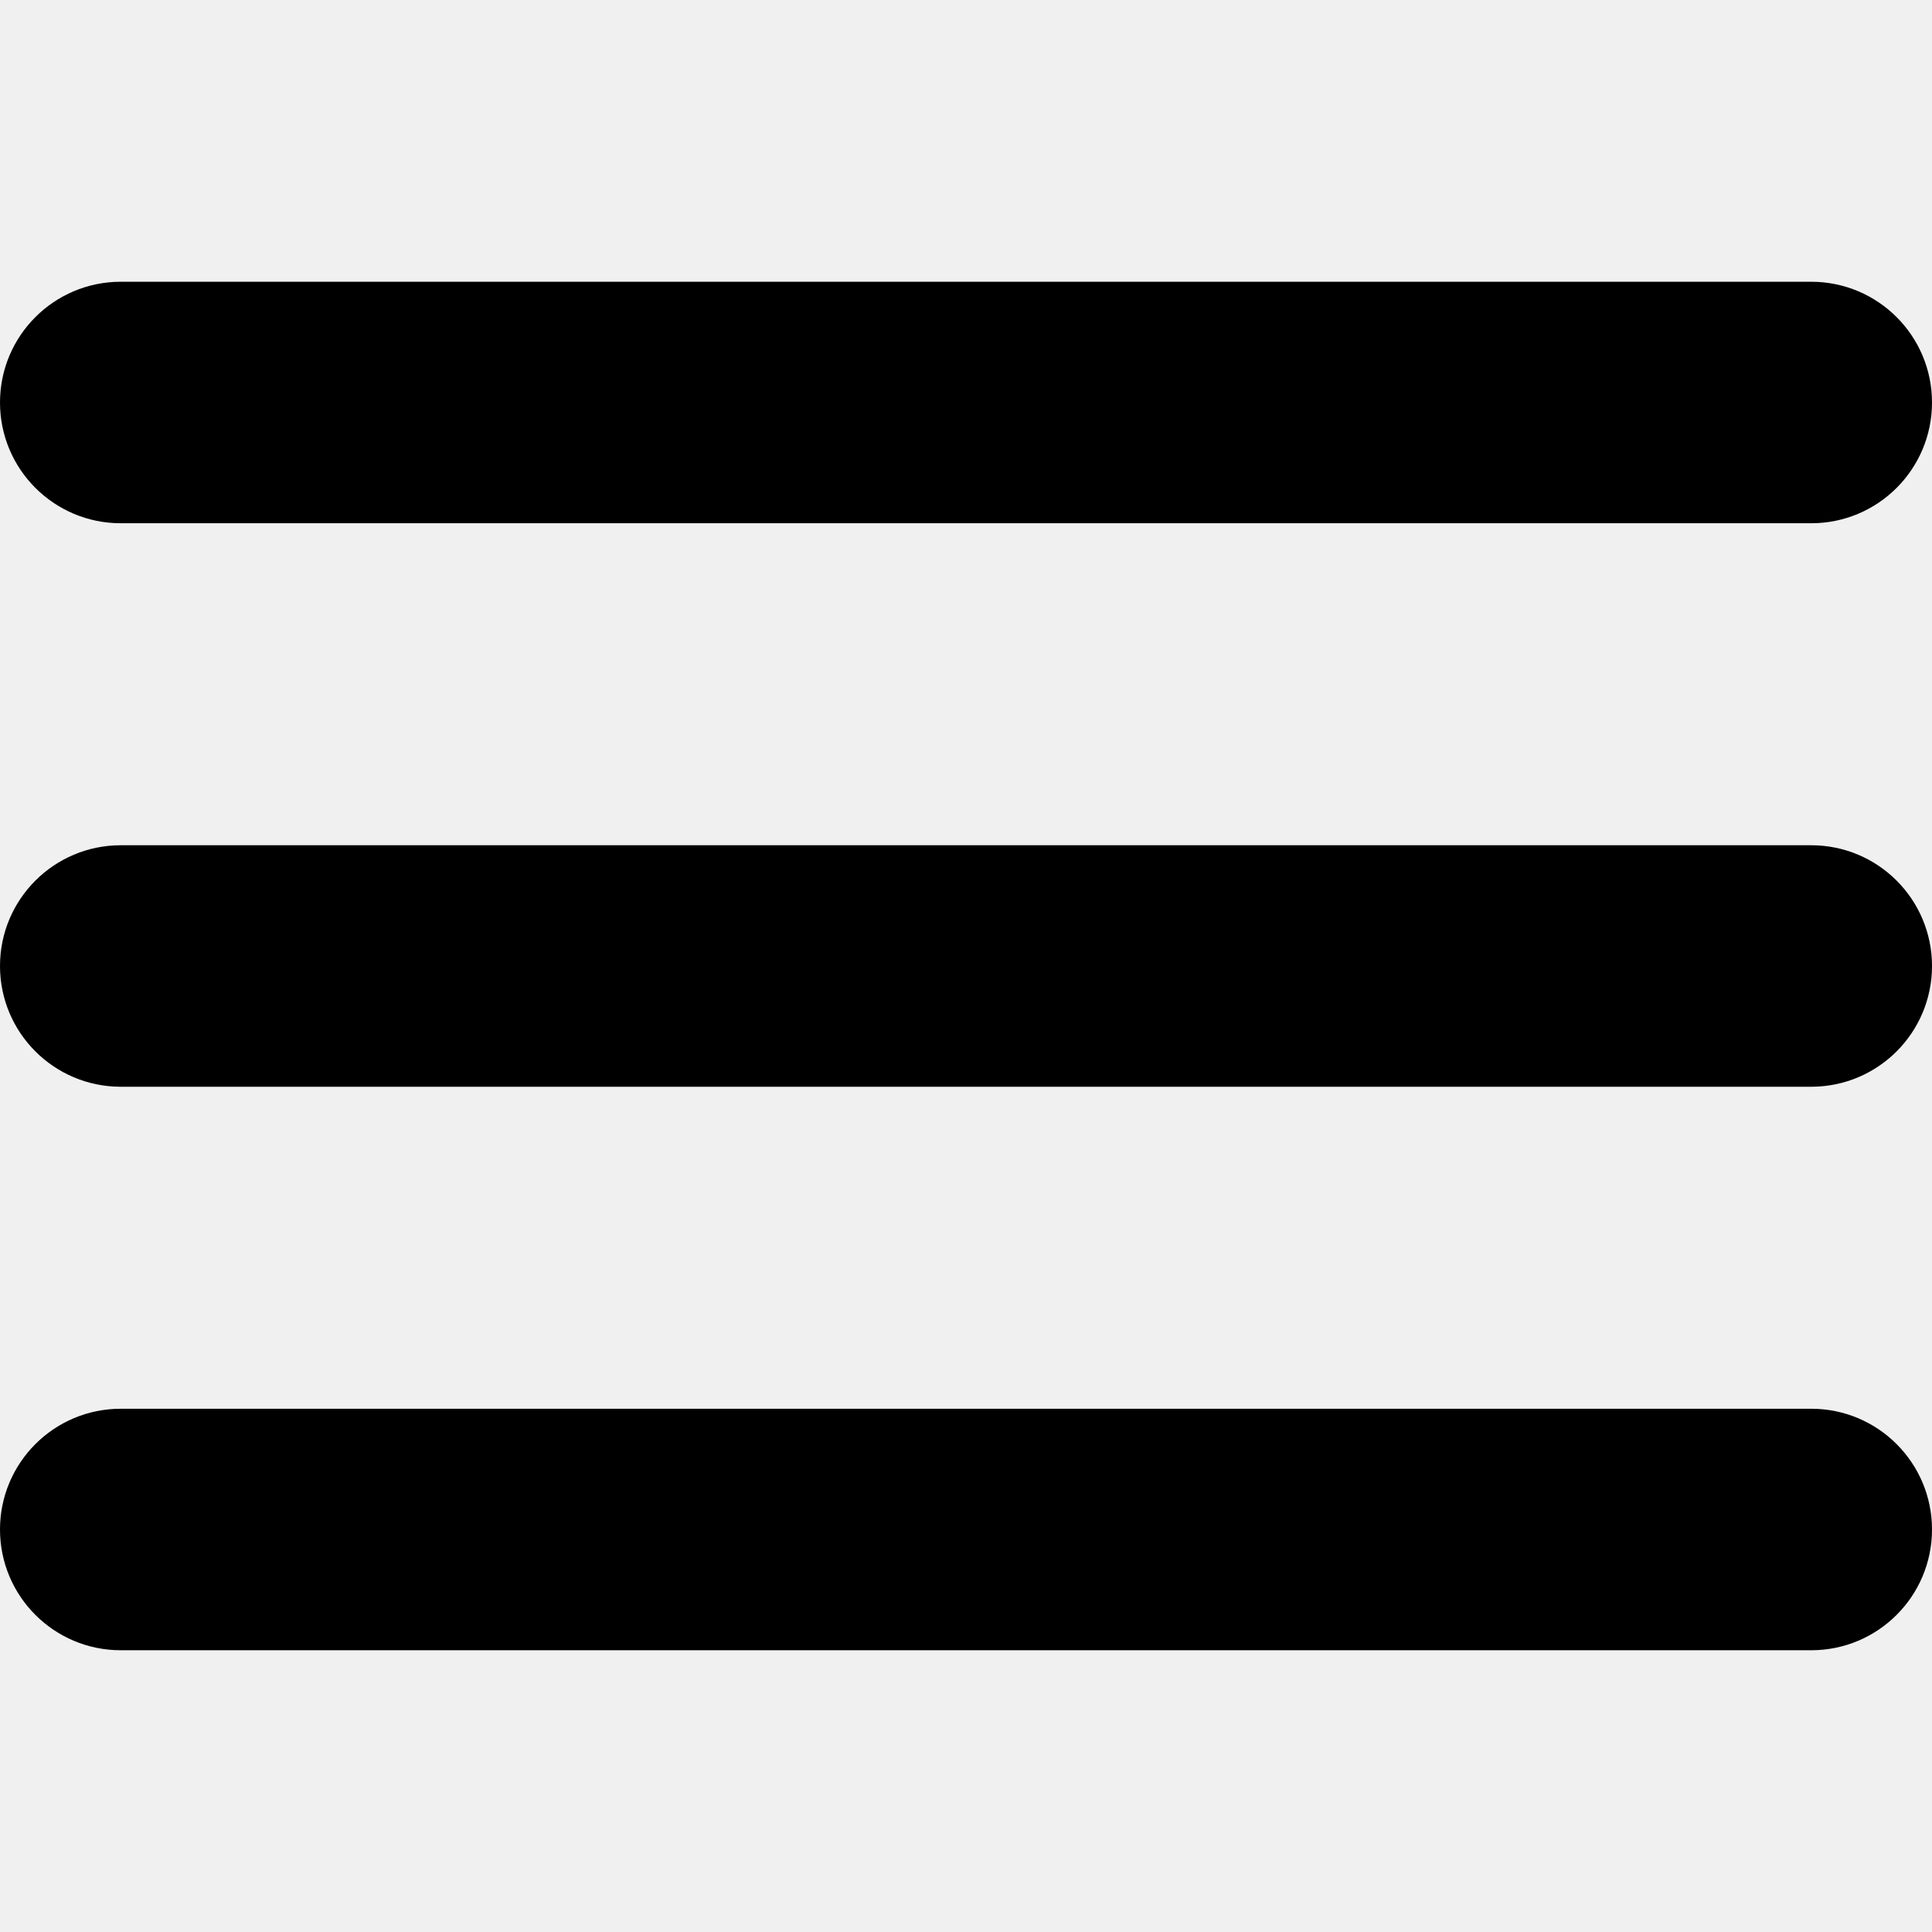
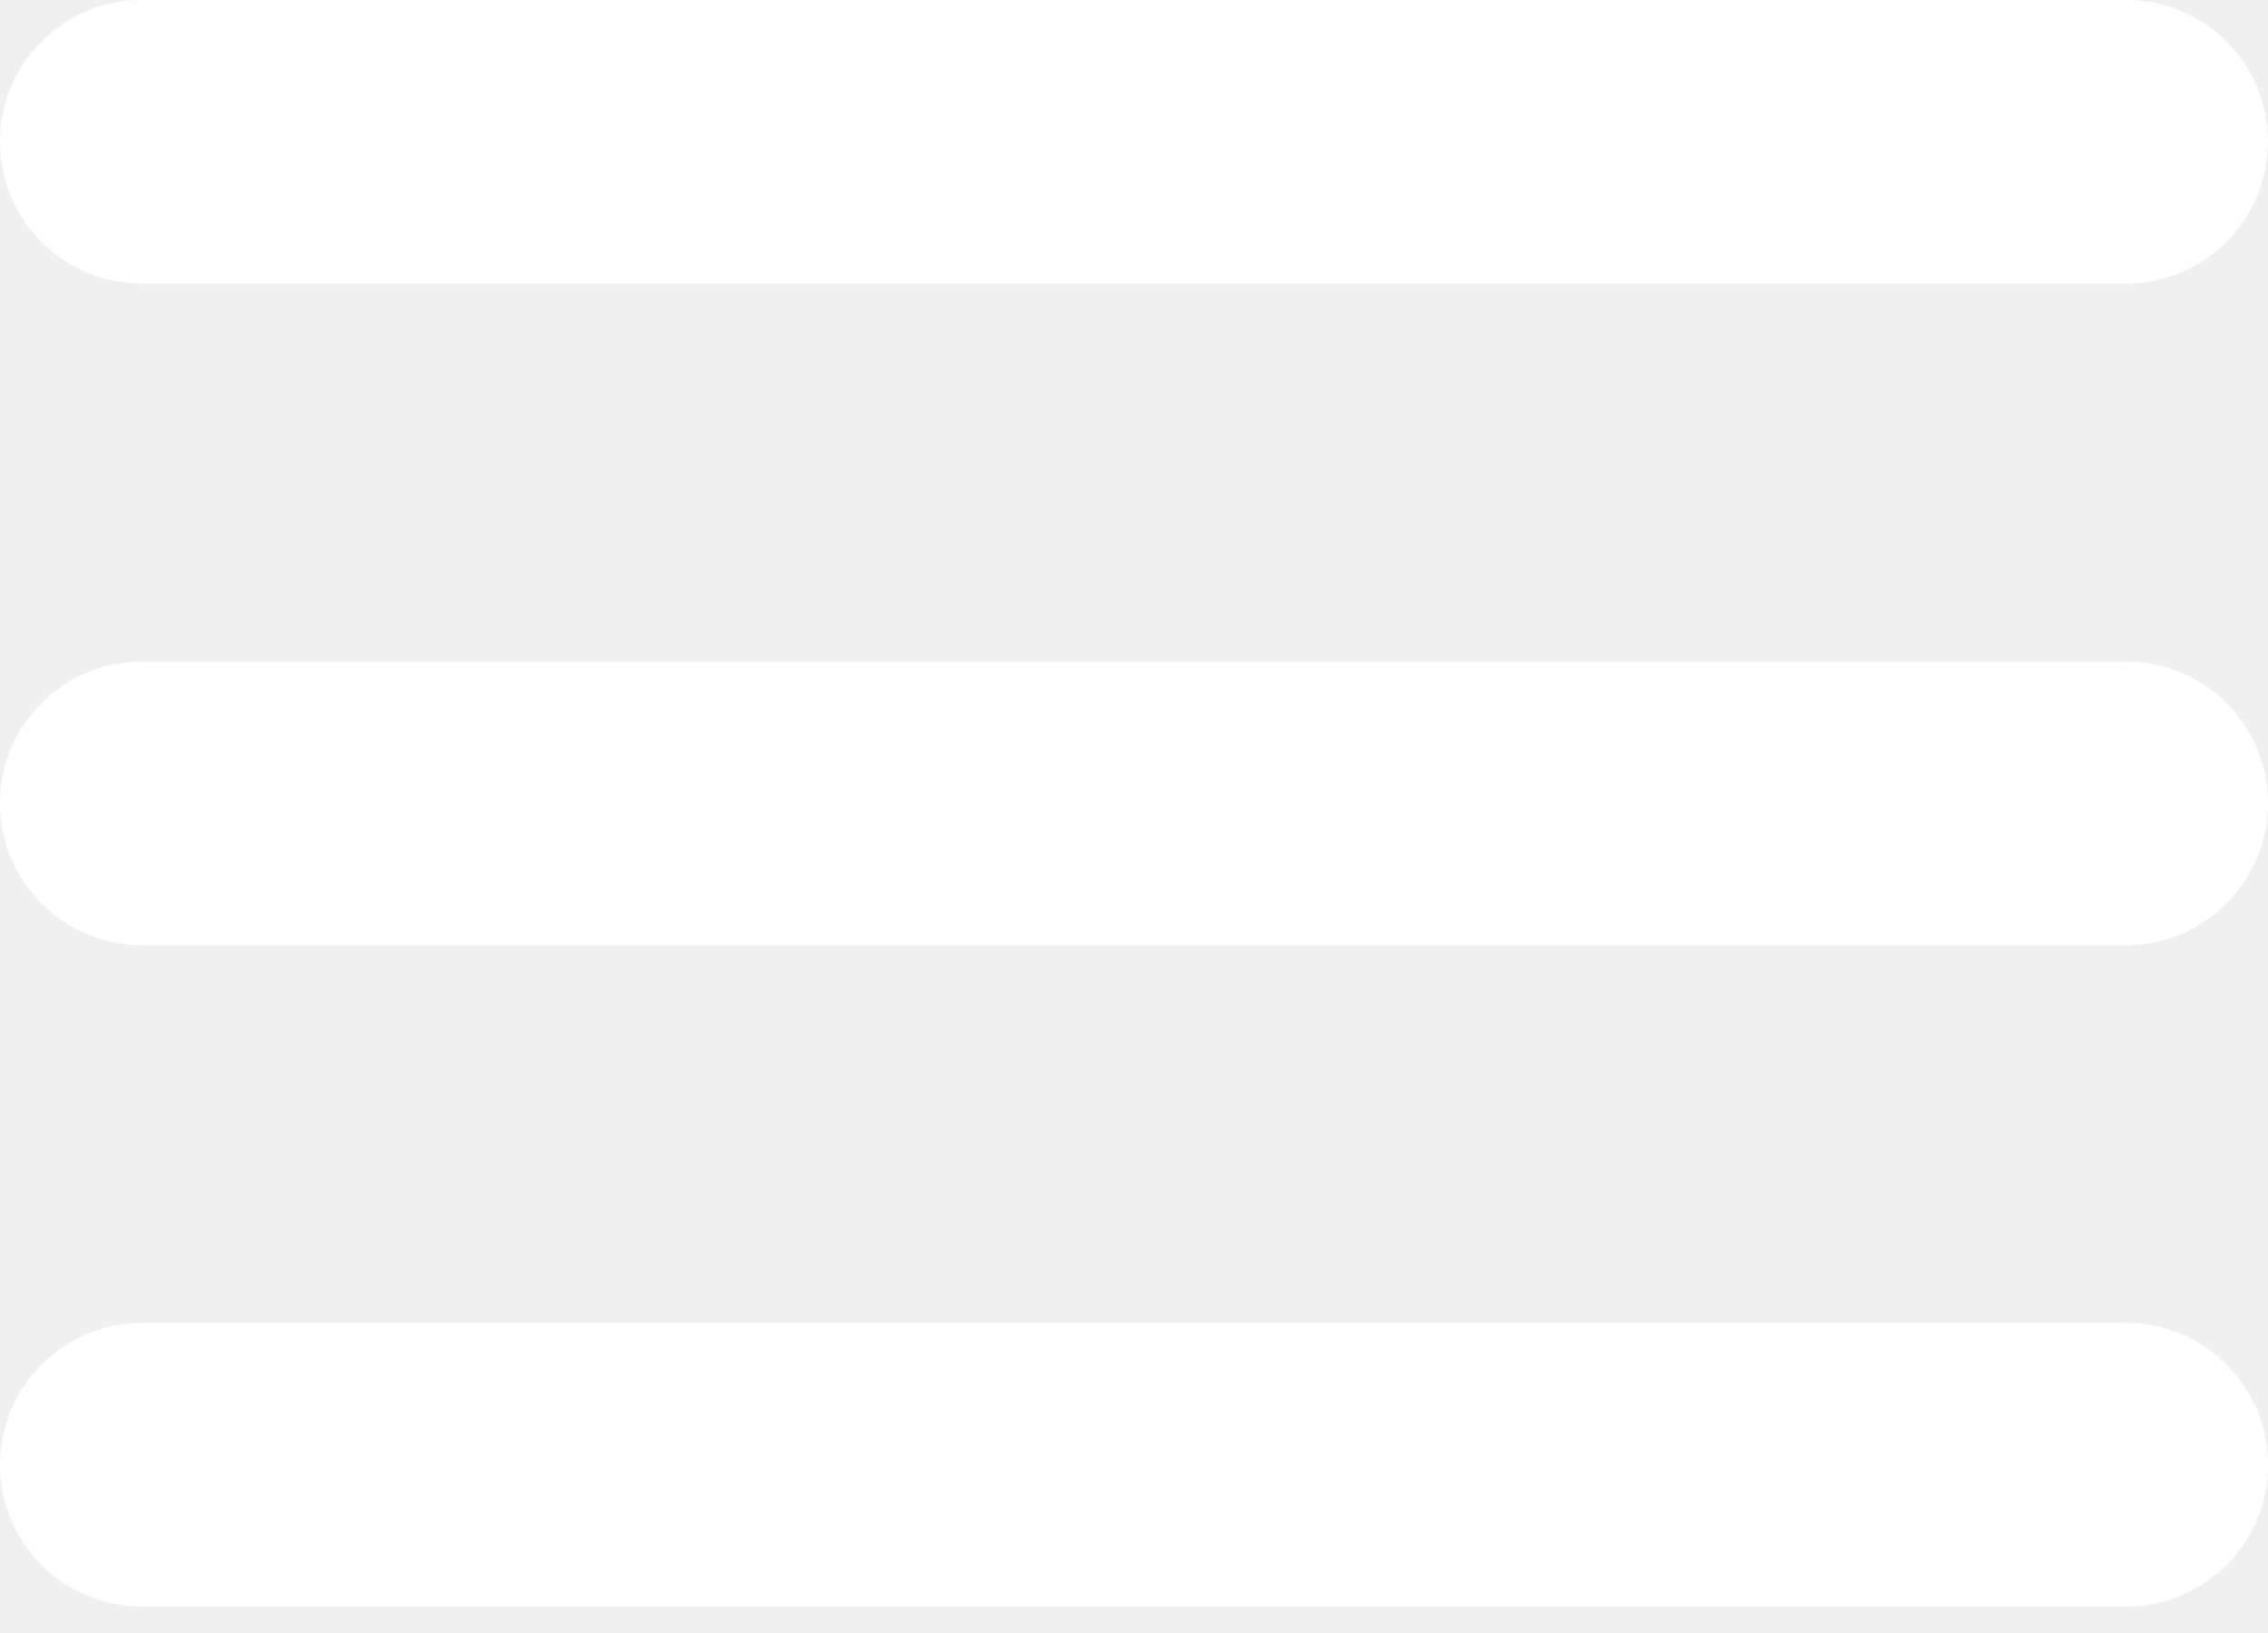
- <svg xmlns="http://www.w3.org/2000/svg" version="1.1" id="Capa_1" x="0px" y="0px" viewBox="0 0 512 512" style="enable-background:new 0 0 512 512;" xml:space="preserve" width="512" height="512">
-   <g>
-     <path d="M480,224H32c-17.673,0-32,14.327-32,32s14.327,32,32,32h448c17.673,0,32-14.327,32-32S497.673,224,480,224z" />
-     <path d="M32,138.667h448c17.673,0,32-14.327,32-32s-14.327-32-32-32H32c-17.673,0-32,14.327-32,32S14.327,138.667,32,138.667z" />
-     <path d="M480,373.333H32c-17.673,0-32,14.327-32,32s14.327,32,32,32h448c17.673,0,32-14.327,32-32S497.673,373.333,480,373.333z" />
-   </g>
+ <svg xmlns="http://www.w3.org/2000/svg" width="25" height="18" viewBox="0 0 25 18" fill="none">
+   <path d="M23.438 7.292H1.562C0.7 7.292 0 7.991 0 8.854C0 9.717 0.7 10.417 1.562 10.417H23.438C24.3 10.417 25 9.717 25 8.854C25 7.991 24.3 7.292 23.438 7.292Z" fill="white" />
+   <path d="M1.562 3.125H23.438C24.3 3.125 25 2.425 25 1.562C25 0.7 24.3 0 23.438 0H1.562C0.7 0 0 0.7 0 1.562C0 2.425 0.7 3.125 1.562 3.125Z" fill="white" />
+   <path d="M23.438 14.583H1.562C0.7 14.583 0 15.283 0 16.146C0 17.009 0.7 17.708 1.562 17.708H23.438C24.3 17.708 25 17.009 25 16.146C25 15.283 24.3 14.583 23.438 14.583Z" fill="white" />
</svg>
